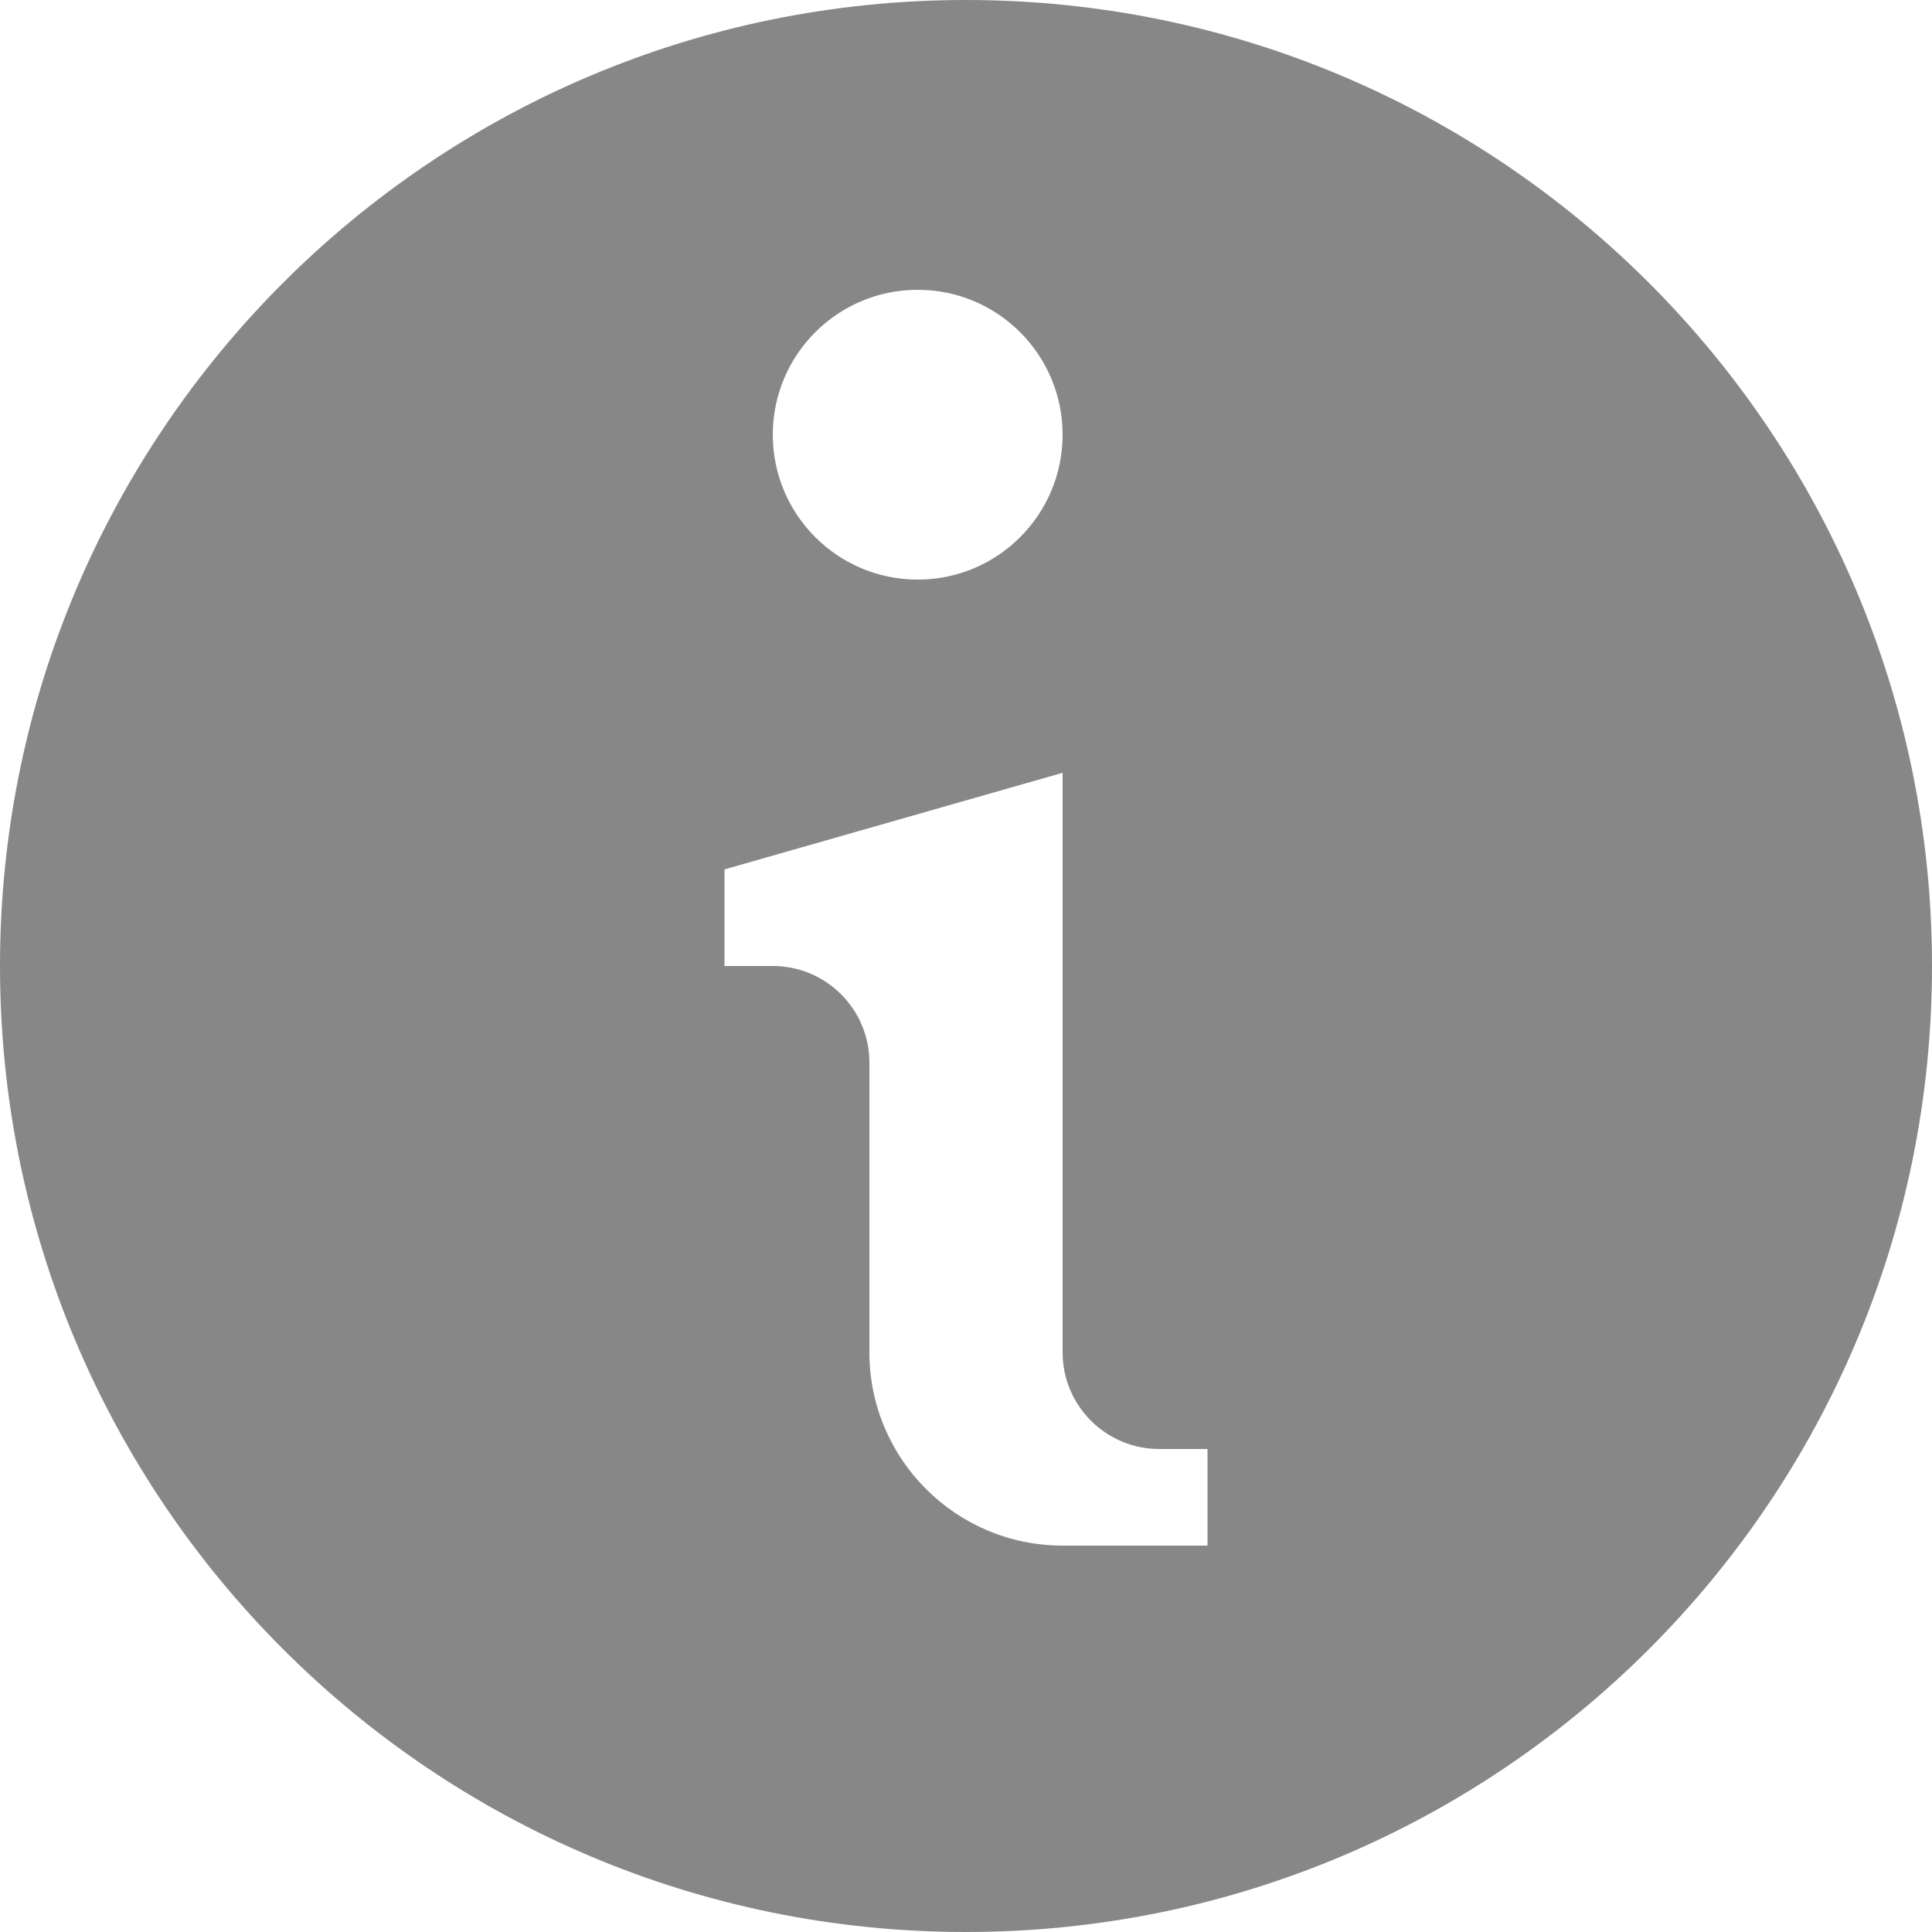
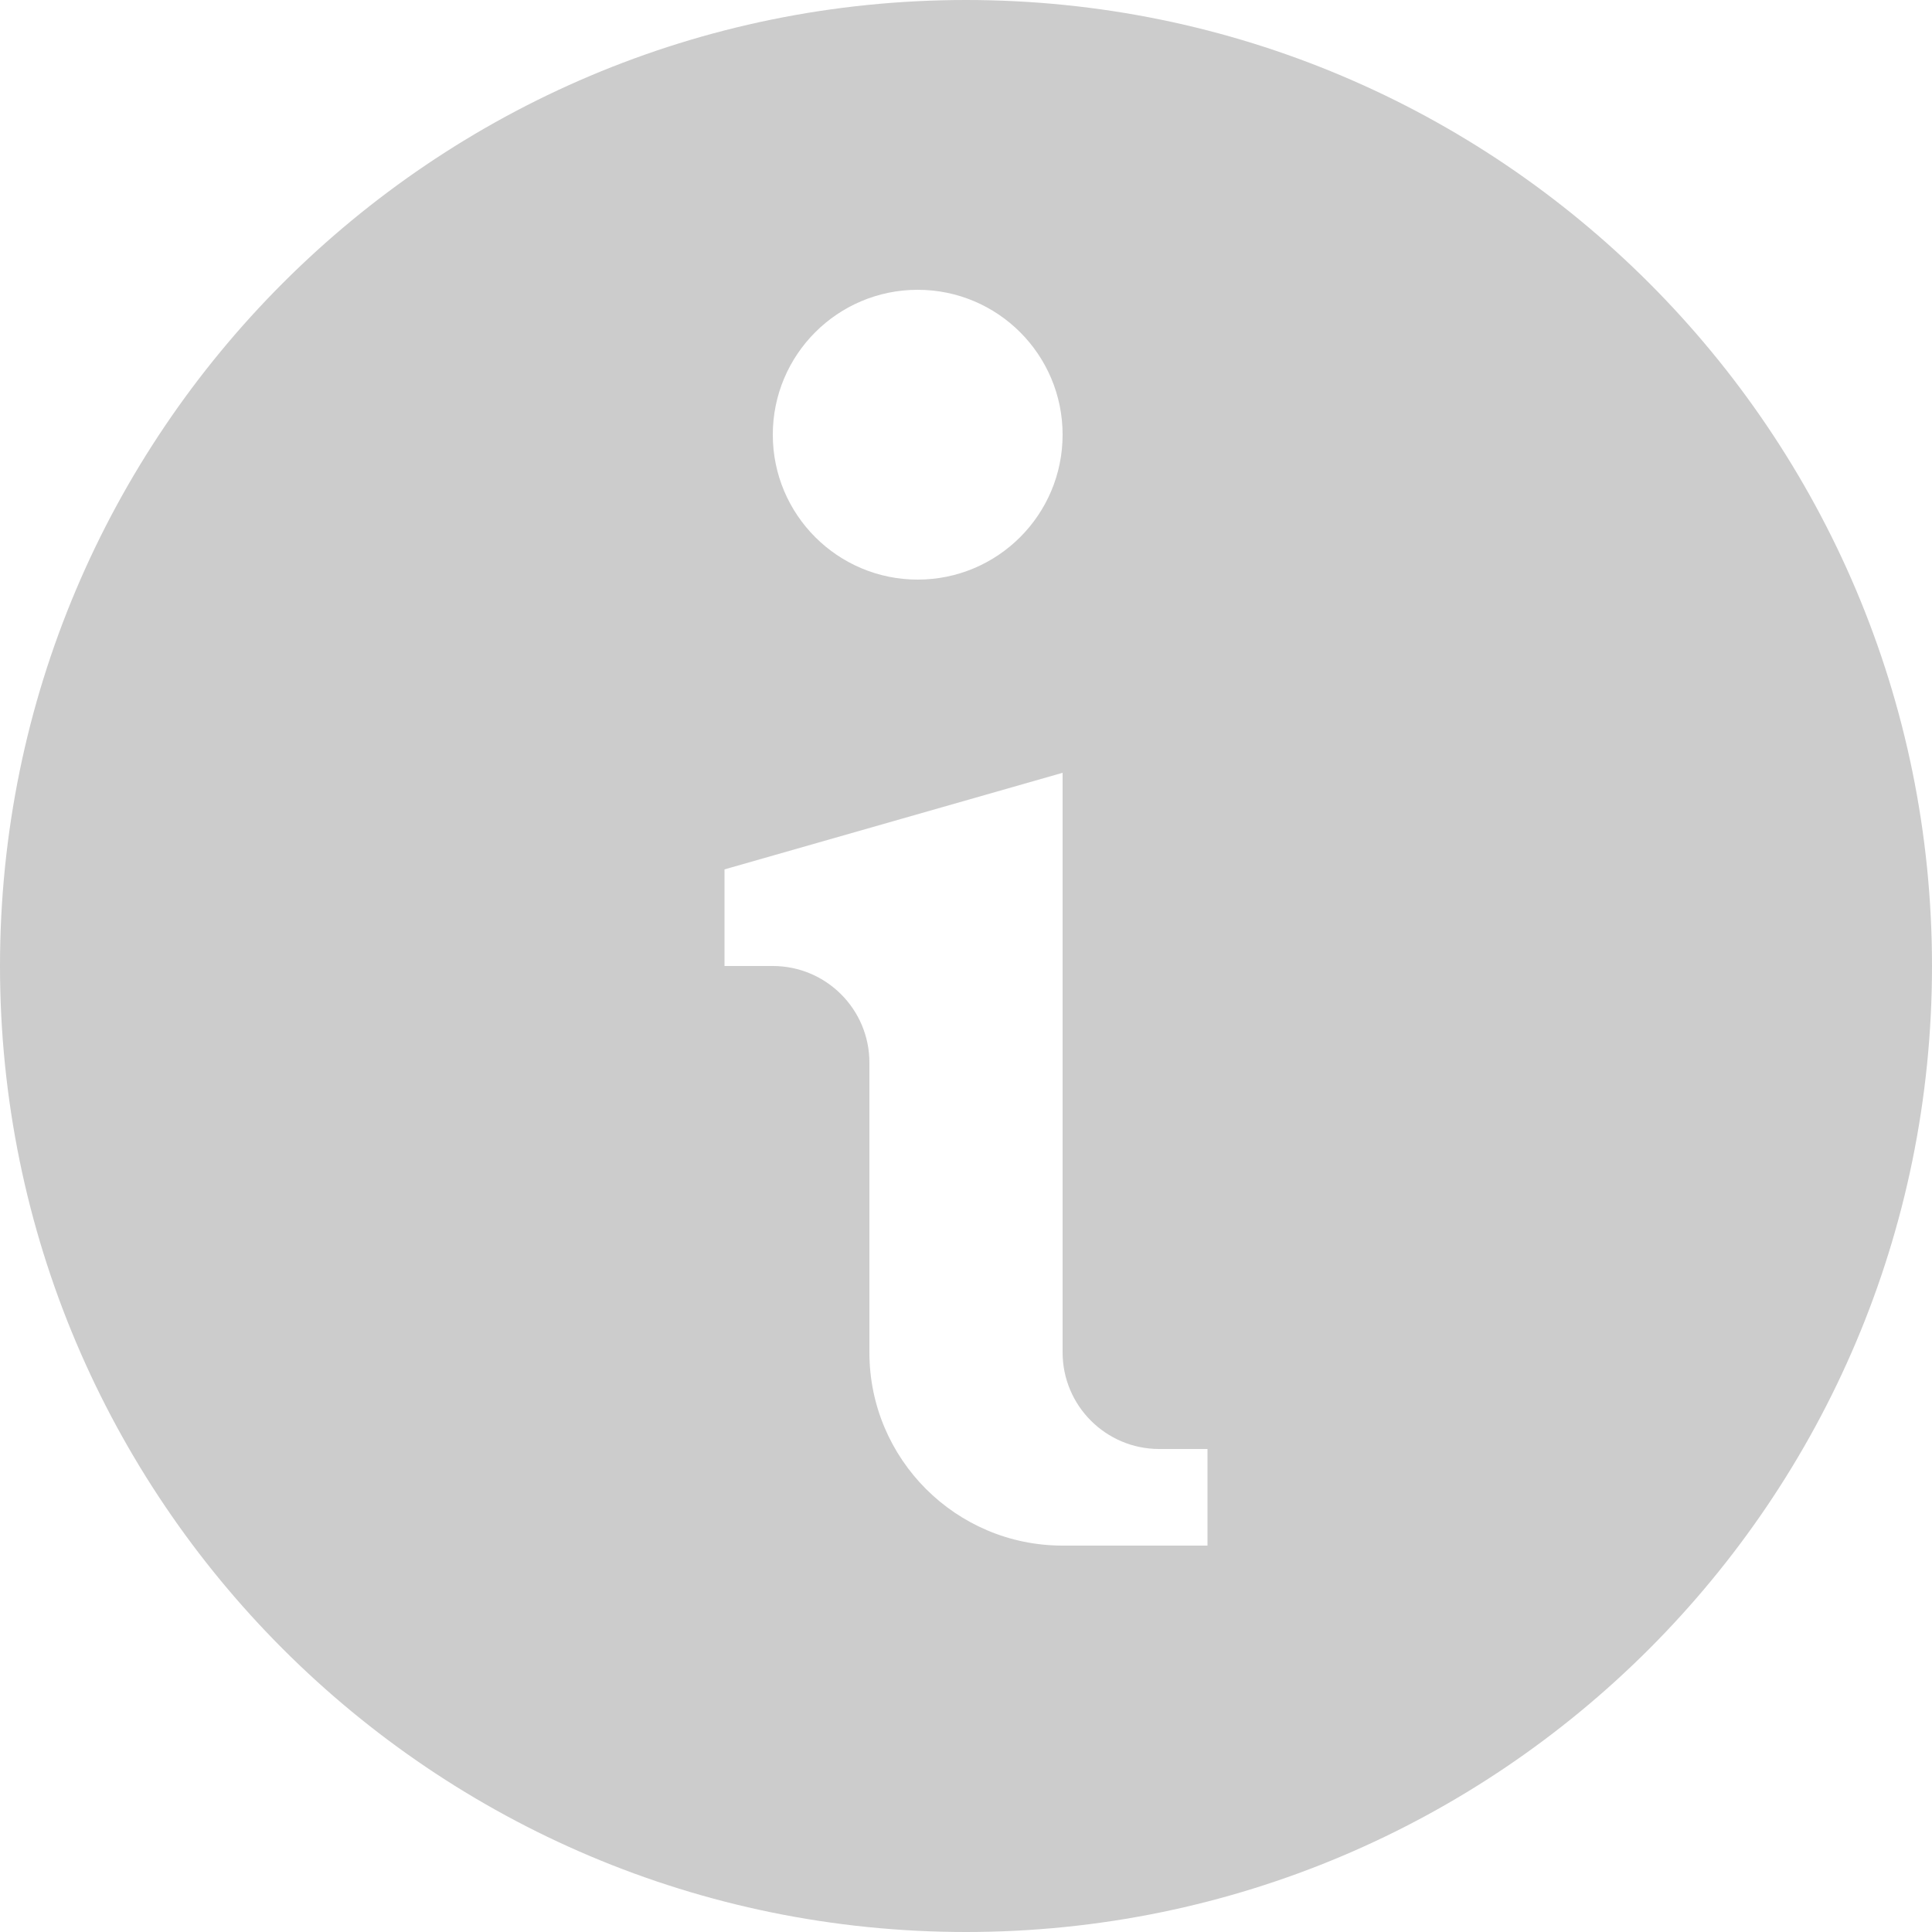
<svg xmlns="http://www.w3.org/2000/svg" preserveAspectRatio="none" width="100%" height="100%" overflow="visible" style="display: block;" viewBox="0 0 24 24" fill="none">
-   <path id="Vector" d="M12 0C18.627 0 24 5.373 24 12C24 18.627 18.627 24 12 24C5.373 24 0 18.627 0 12C0 5.373 5.373 0 12 0ZM9 10.8V12H9.6C10.262 12 10.8 12.537 10.8 13.2V16.8C10.8 18.125 11.875 19.2 13.2 19.2H15V18H14.4C13.738 18 13.2 17.462 13.2 16.8V9.6L9 10.8ZM11.4 3.6C10.406 3.6 9.6 4.406 9.6 5.4C9.6 6.394 10.406 7.2 11.4 7.2C12.394 7.2 13.2 6.394 13.2 5.4C13.2 4.406 12.394 3.6 11.4 3.6Z" fill="#878787" />
+   <path id="Vector" d="M12 0C18.627 0 24 5.373 24 12C24 18.627 18.627 24 12 24C5.373 24 0 18.627 0 12C0 5.373 5.373 0 12 0ZM9 10.8V12H9.6C10.262 12 10.8 12.537 10.8 13.2V16.8C10.8 18.125 11.875 19.2 13.2 19.2H15V18H14.4C13.738 18 13.2 17.462 13.2 16.8V9.6L9 10.8ZM11.4 3.6C10.406 3.6 9.6 4.406 9.6 5.4C9.6 6.394 10.406 7.2 11.4 7.2C12.394 7.2 13.2 6.394 13.2 5.4C13.2 4.406 12.394 3.6 11.4 3.6Z" fill="#CCCCCC" />
</svg>
